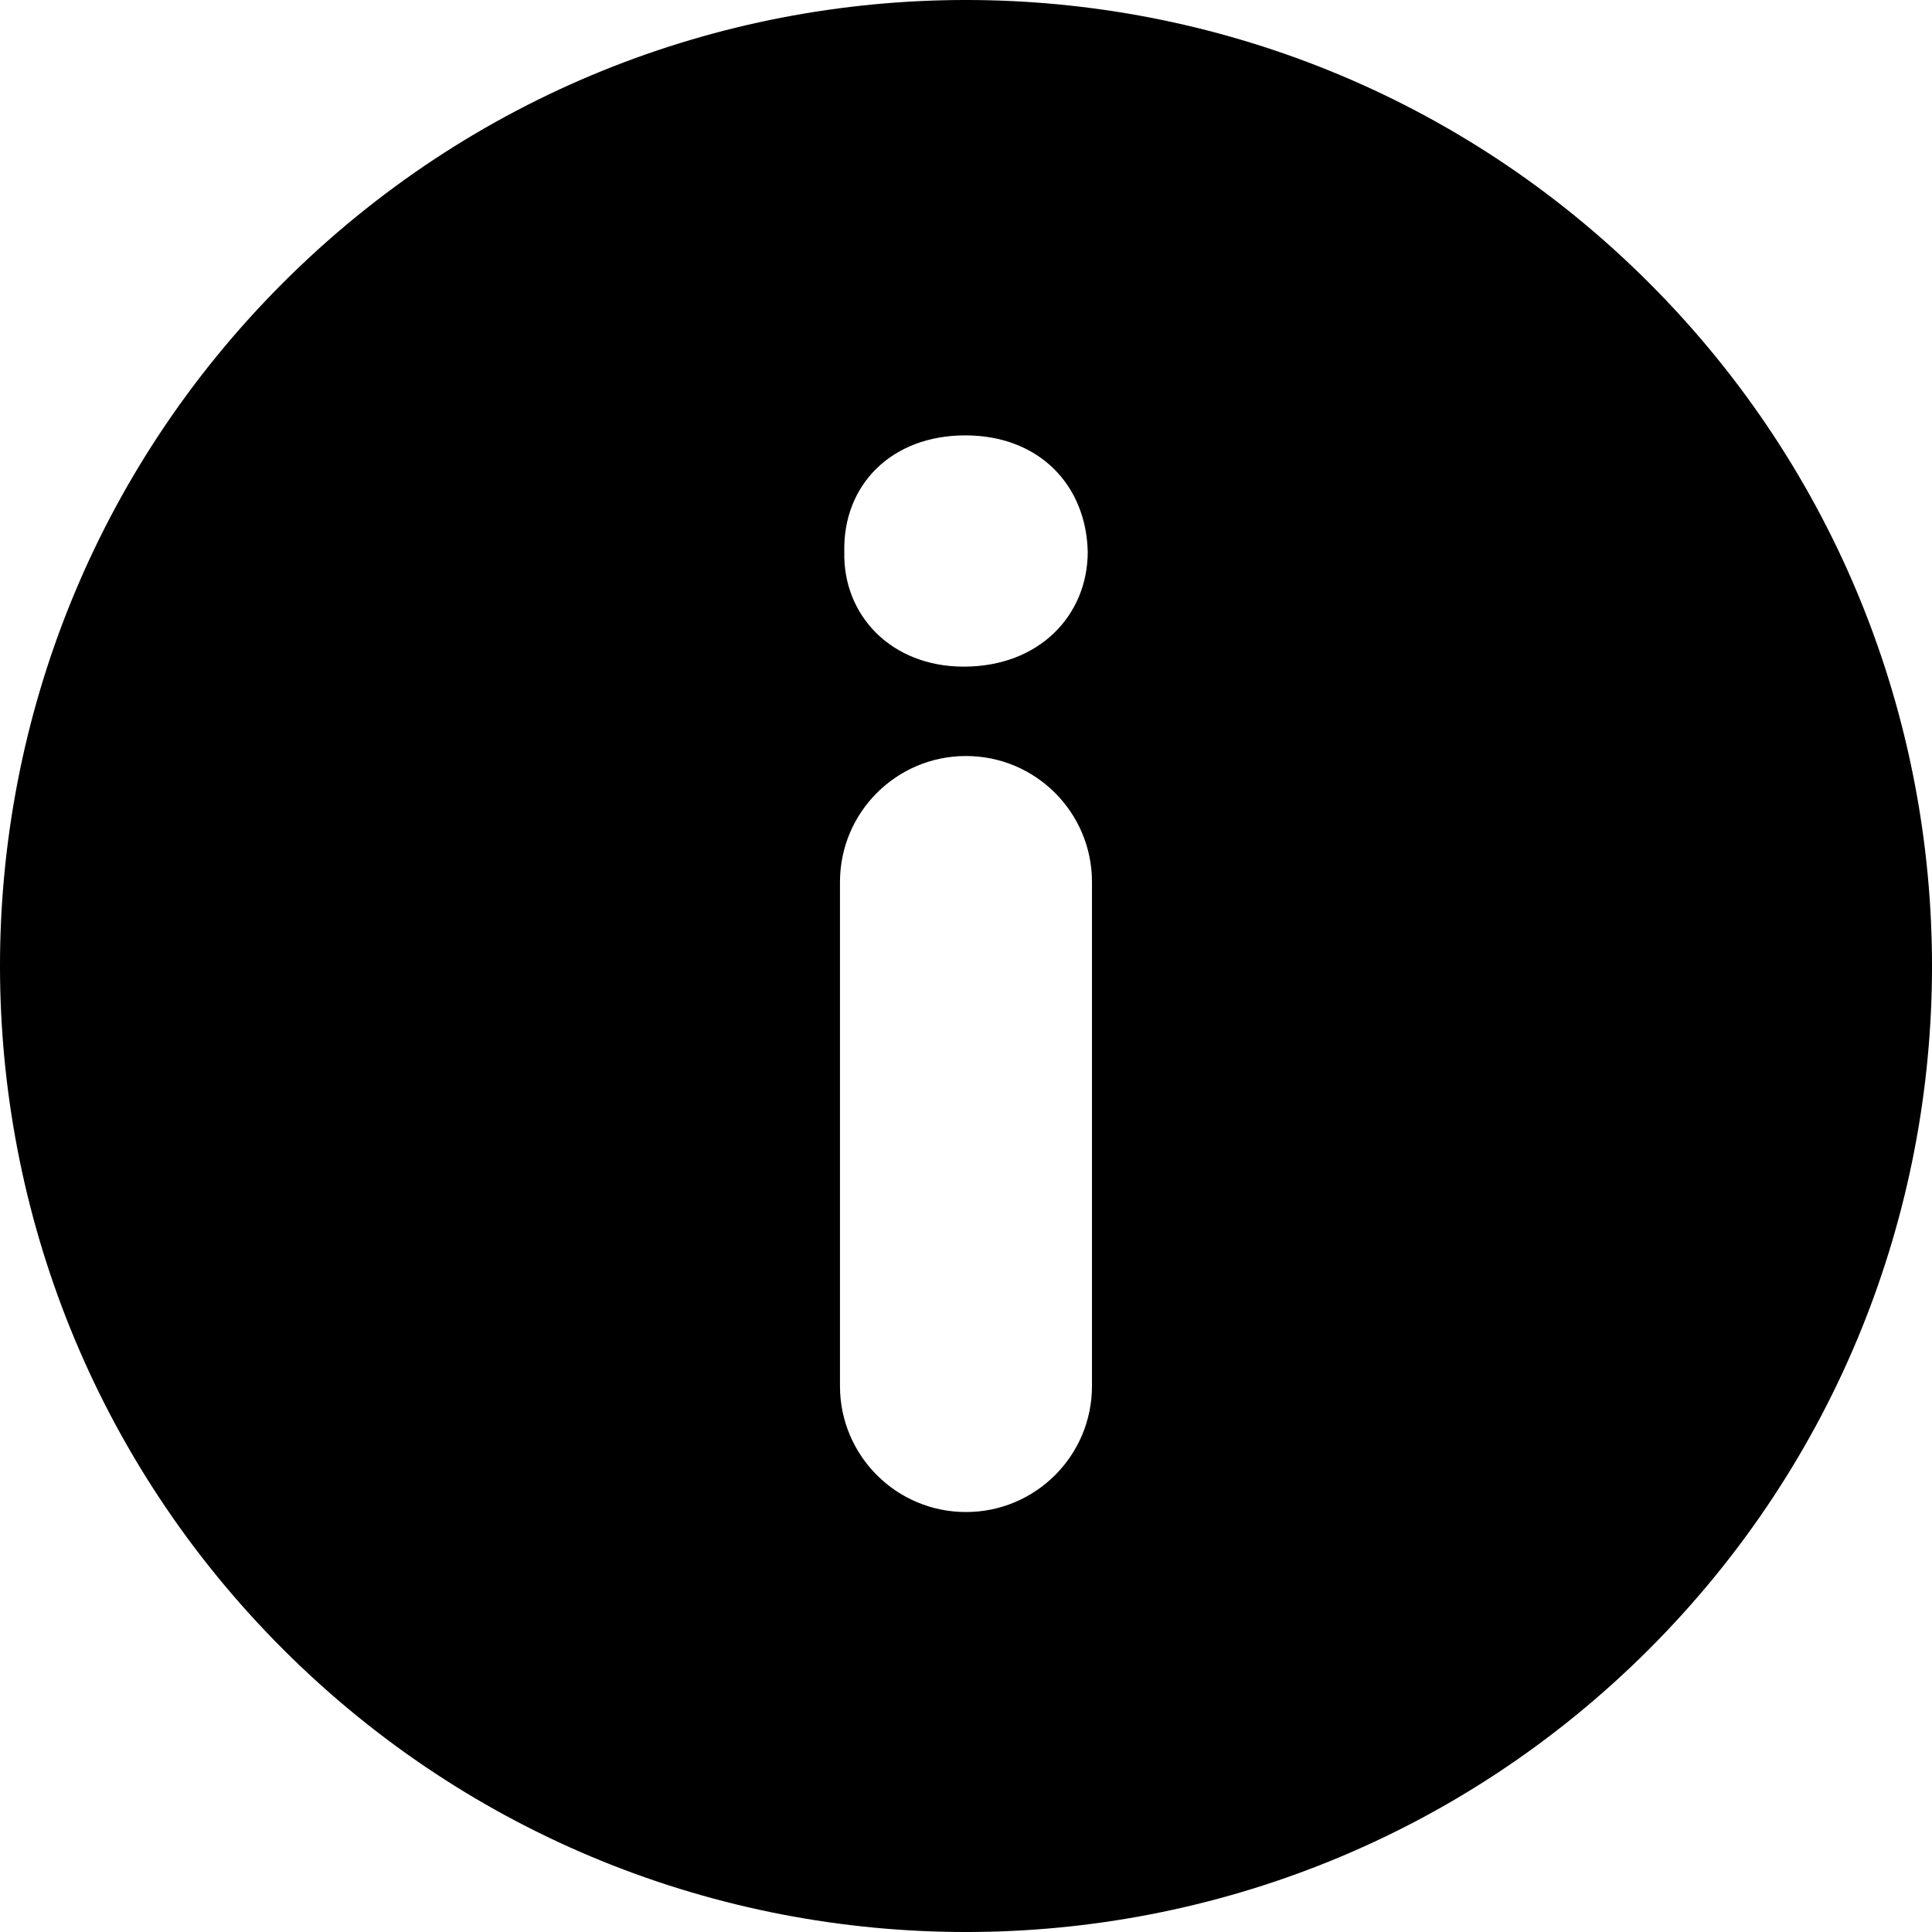
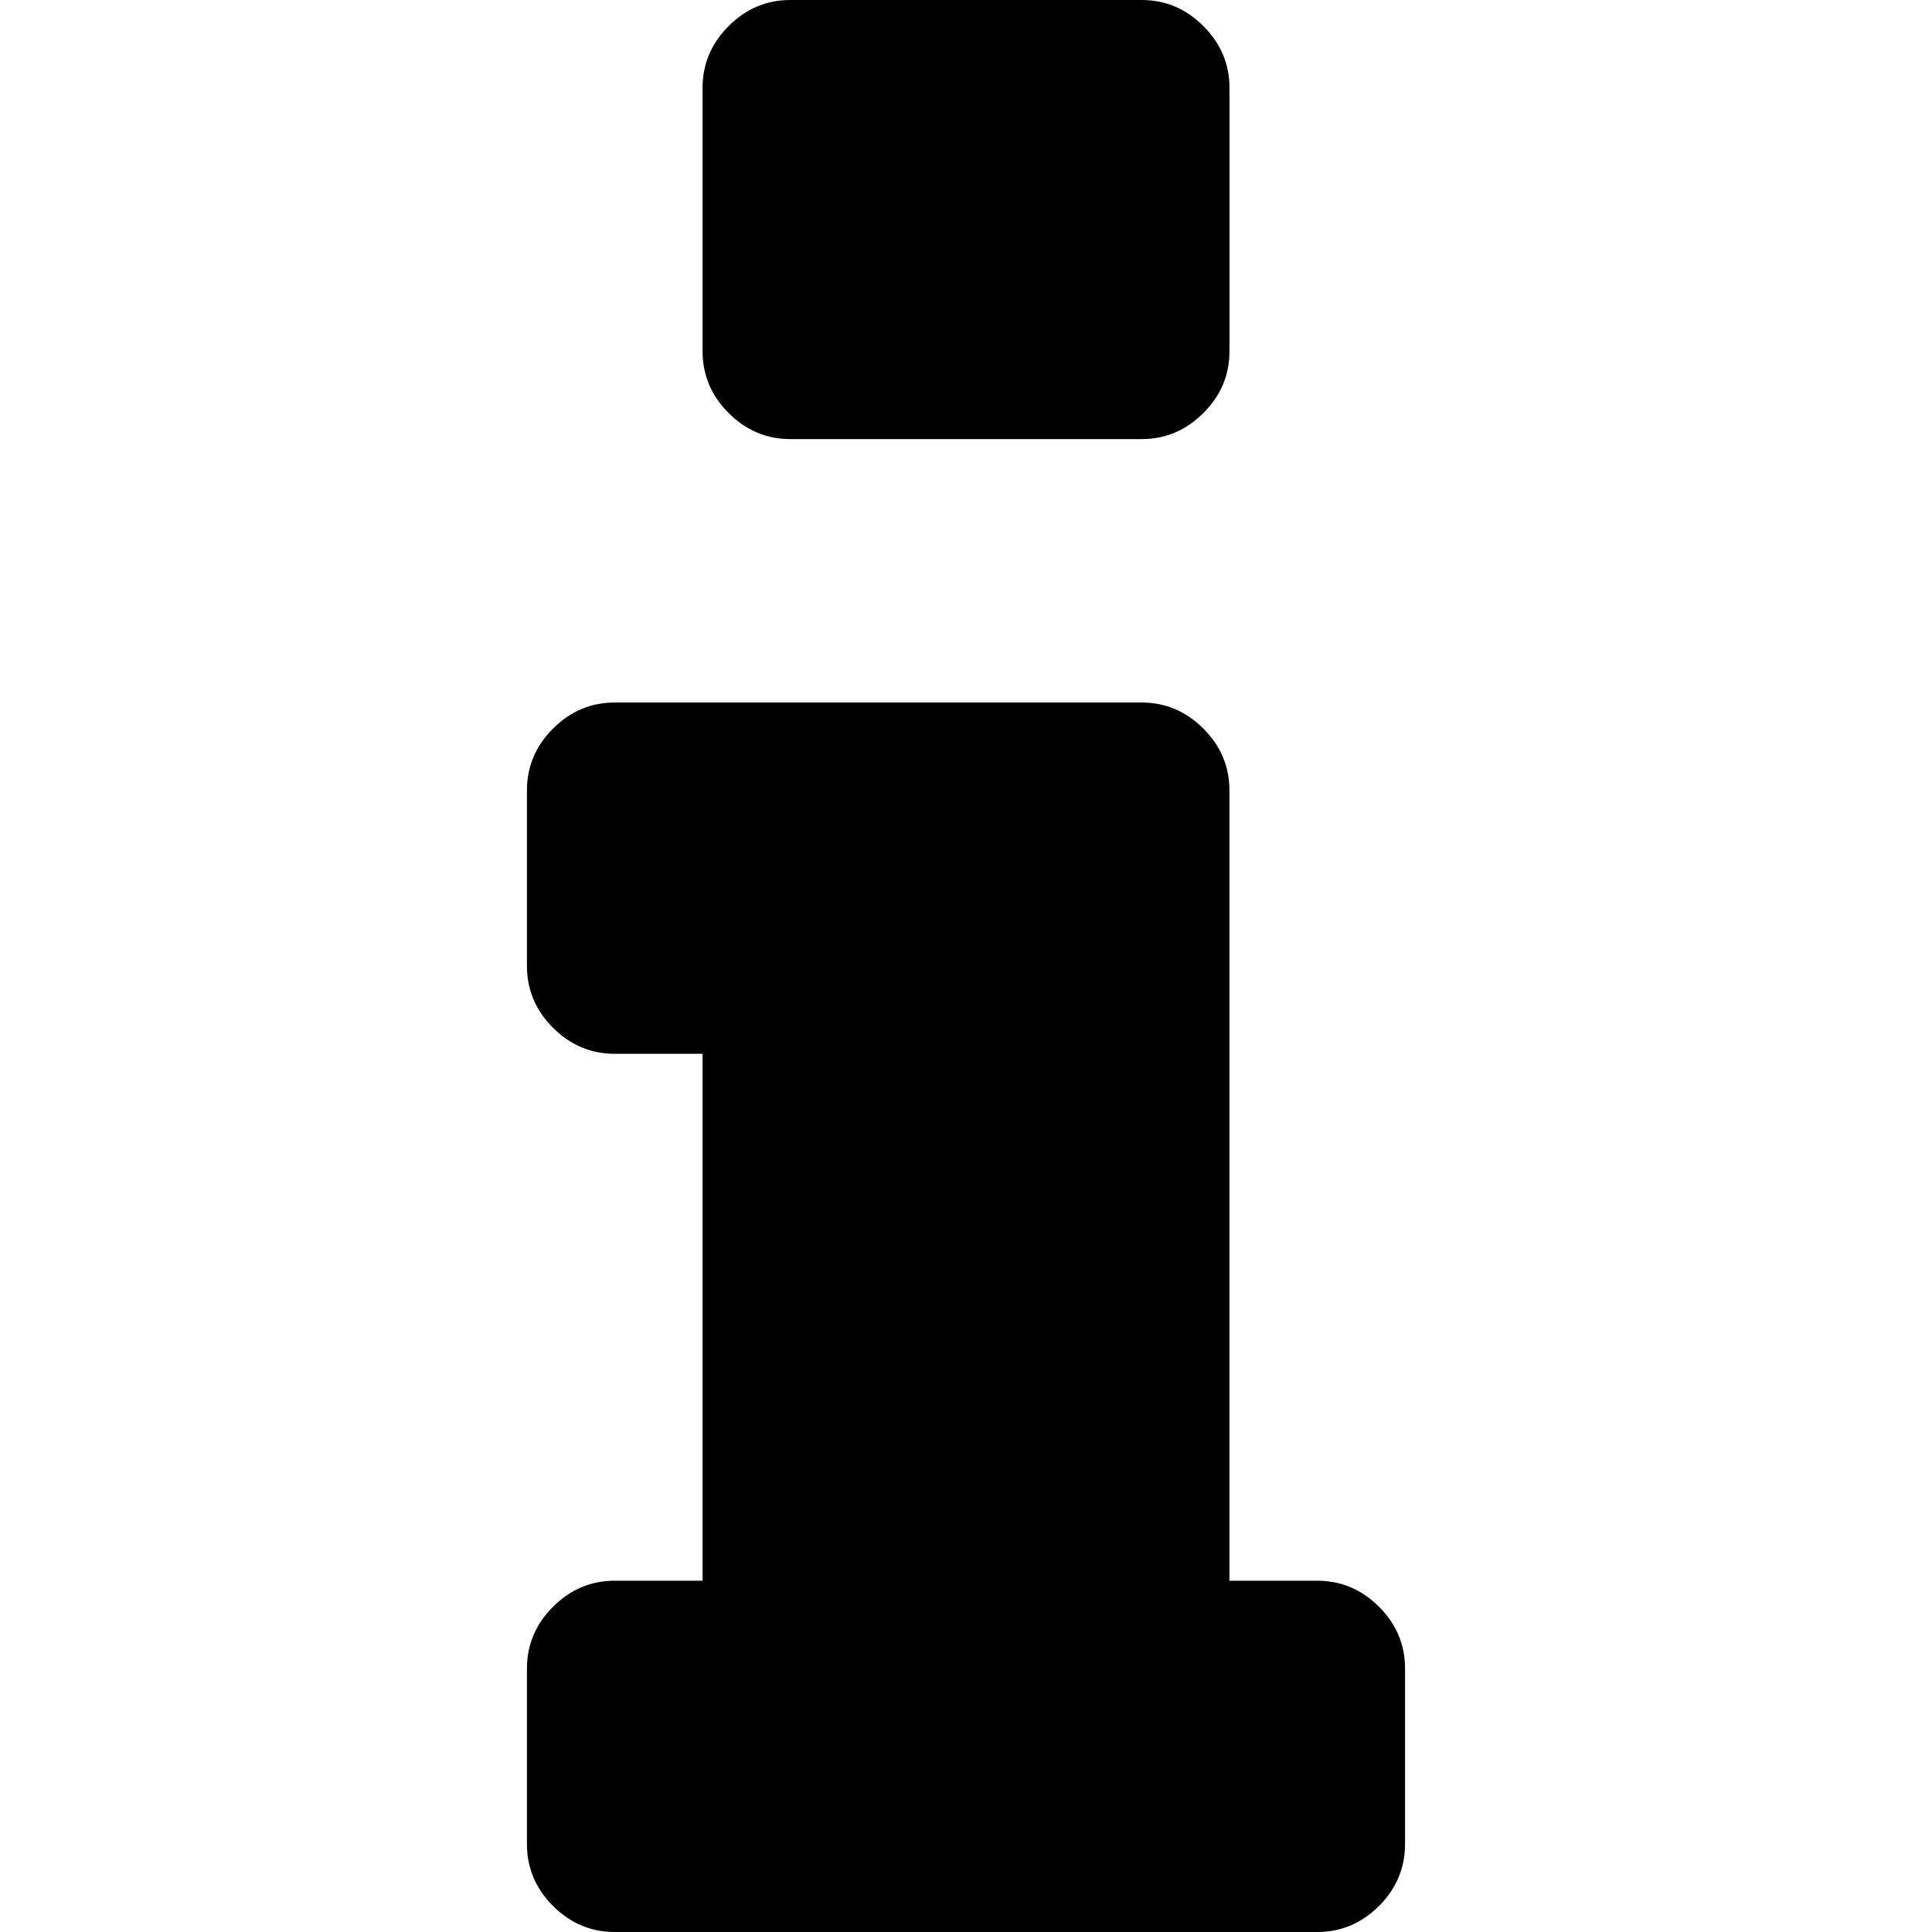
- <svg xmlns="http://www.w3.org/2000/svg" width="45.999px" height="45.999px" viewBox="0 0 45.999 45.999">
-   <g>
-     <path d="M39.264,6.736c-8.982-8.981-23.545-8.982-32.528,0c-8.982,8.982-8.981,23.545,0,32.528c8.982,8.98,23.545,8.981,32.528,0    C48.245,30.281,48.244,15.719,39.264,6.736z M25.999,33c0,1.657-1.343,3-3,3s-3-1.343-3-3V21c0-1.657,1.343-3,3-3s3,1.343,3,3V33z     M22.946,15.872c-1.728,0-2.88-1.224-2.844-2.735c-0.036-1.584,1.116-2.771,2.879-2.771c1.764,0,2.88,1.188,2.917,2.771    C25.897,14.648,24.746,15.872,22.946,15.872z" />
-   </g>
+ <svg xmlns="http://www.w3.org/2000/svg" width="40" height="40" viewBox="0 0 40 40" fill="">
+   <path d="M16.364 9.091H23.637C24.129 9.091 24.555 8.911 24.915 8.551C25.275 8.192 25.455 7.765 25.455 7.273V1.818C25.455 1.326 25.275 0.9 24.915 0.54C24.555 0.18 24.128 0 23.636 0H16.364C15.871 0 15.445 0.18 15.085 0.54C14.726 0.9 14.546 1.326 14.546 1.818V7.273C14.546 7.765 14.726 8.192 15.085 8.551C15.445 8.911 15.871 9.091 16.364 9.091Z" fill="inherit" />
+   <path d="M28.551 33.267C28.192 32.907 27.765 32.727 27.273 32.727H25.454V16.363C25.454 15.871 25.275 15.445 24.915 15.085C24.555 14.725 24.128 14.545 23.637 14.545H12.728C12.235 14.545 11.809 14.725 11.449 15.085C11.089 15.445 10.91 15.871 10.91 16.363V20C10.91 20.492 11.089 20.919 11.449 21.278C11.809 21.638 12.235 21.818 12.728 21.818H14.546V32.727H12.728C12.235 32.727 11.809 32.907 11.449 33.267C11.089 33.627 10.91 34.053 10.91 34.545V38.182C10.91 38.674 11.089 39.1 11.449 39.461C11.809 39.82 12.235 40 12.728 40H27.273C27.765 40 28.191 39.82 28.551 39.461C28.911 39.1 29.09 38.674 29.09 38.182V34.545C29.09 34.053 28.912 33.627 28.551 33.267Z" fill="inherit" />
</svg>
